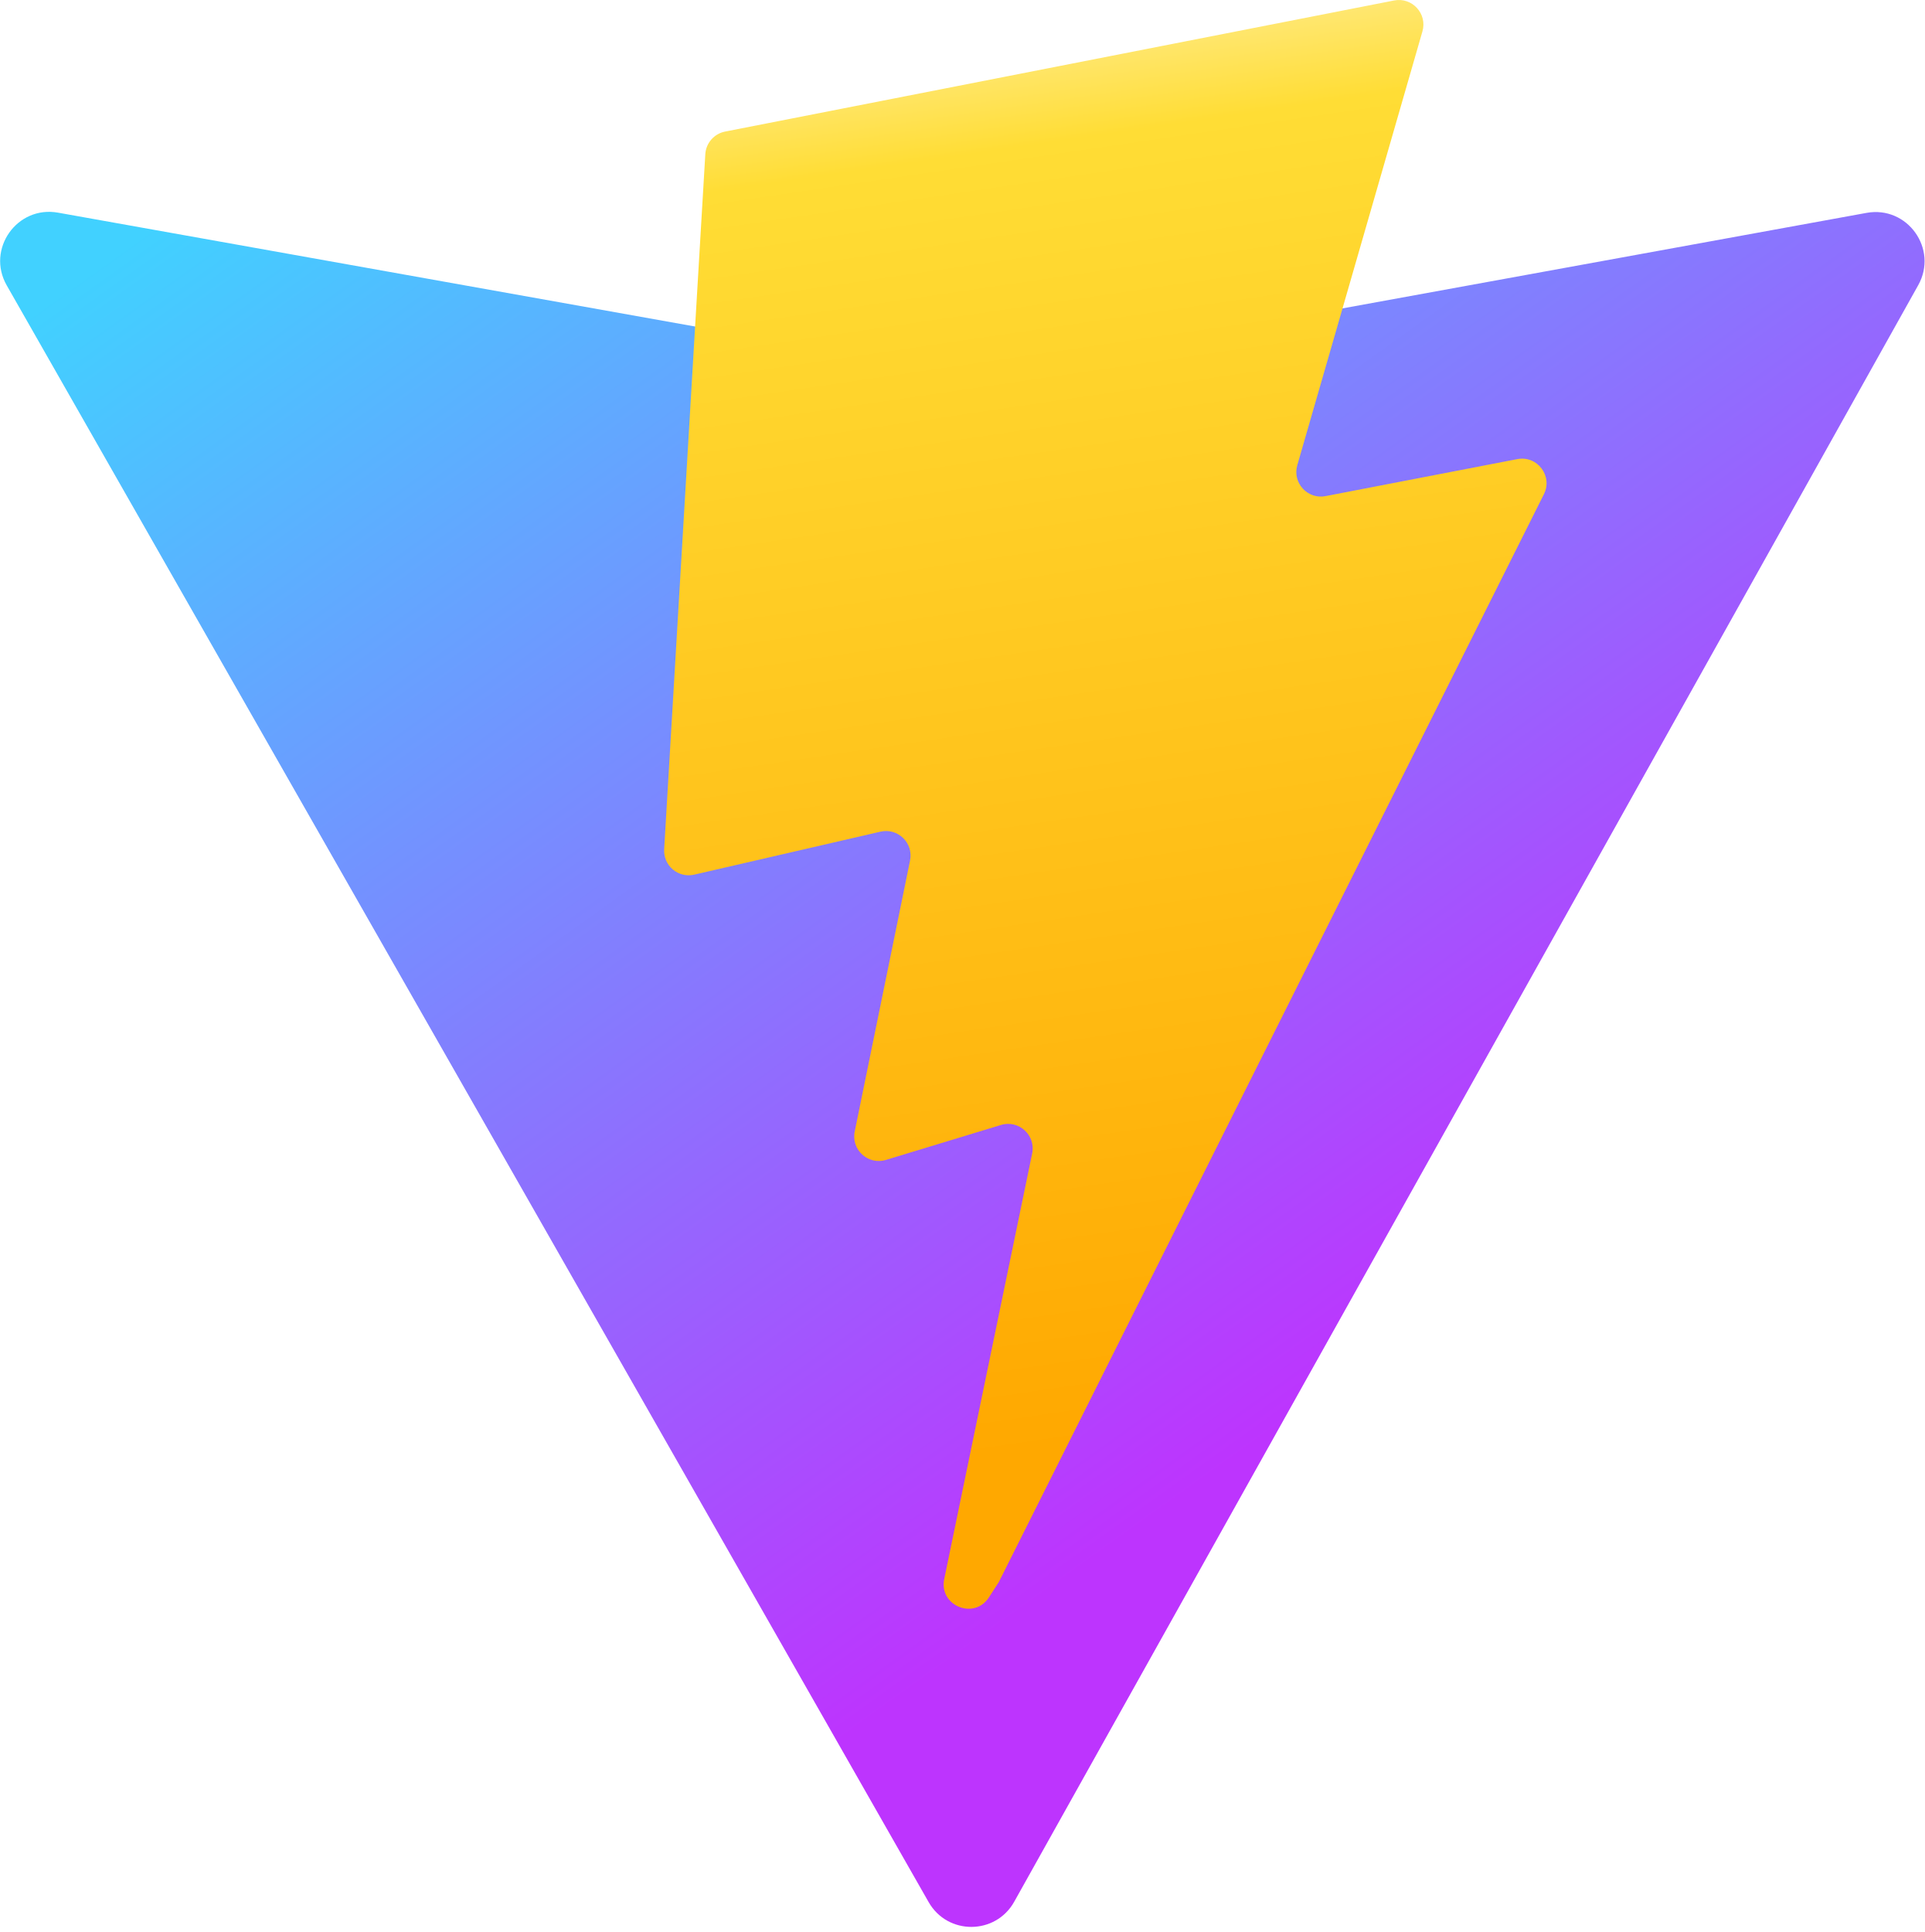
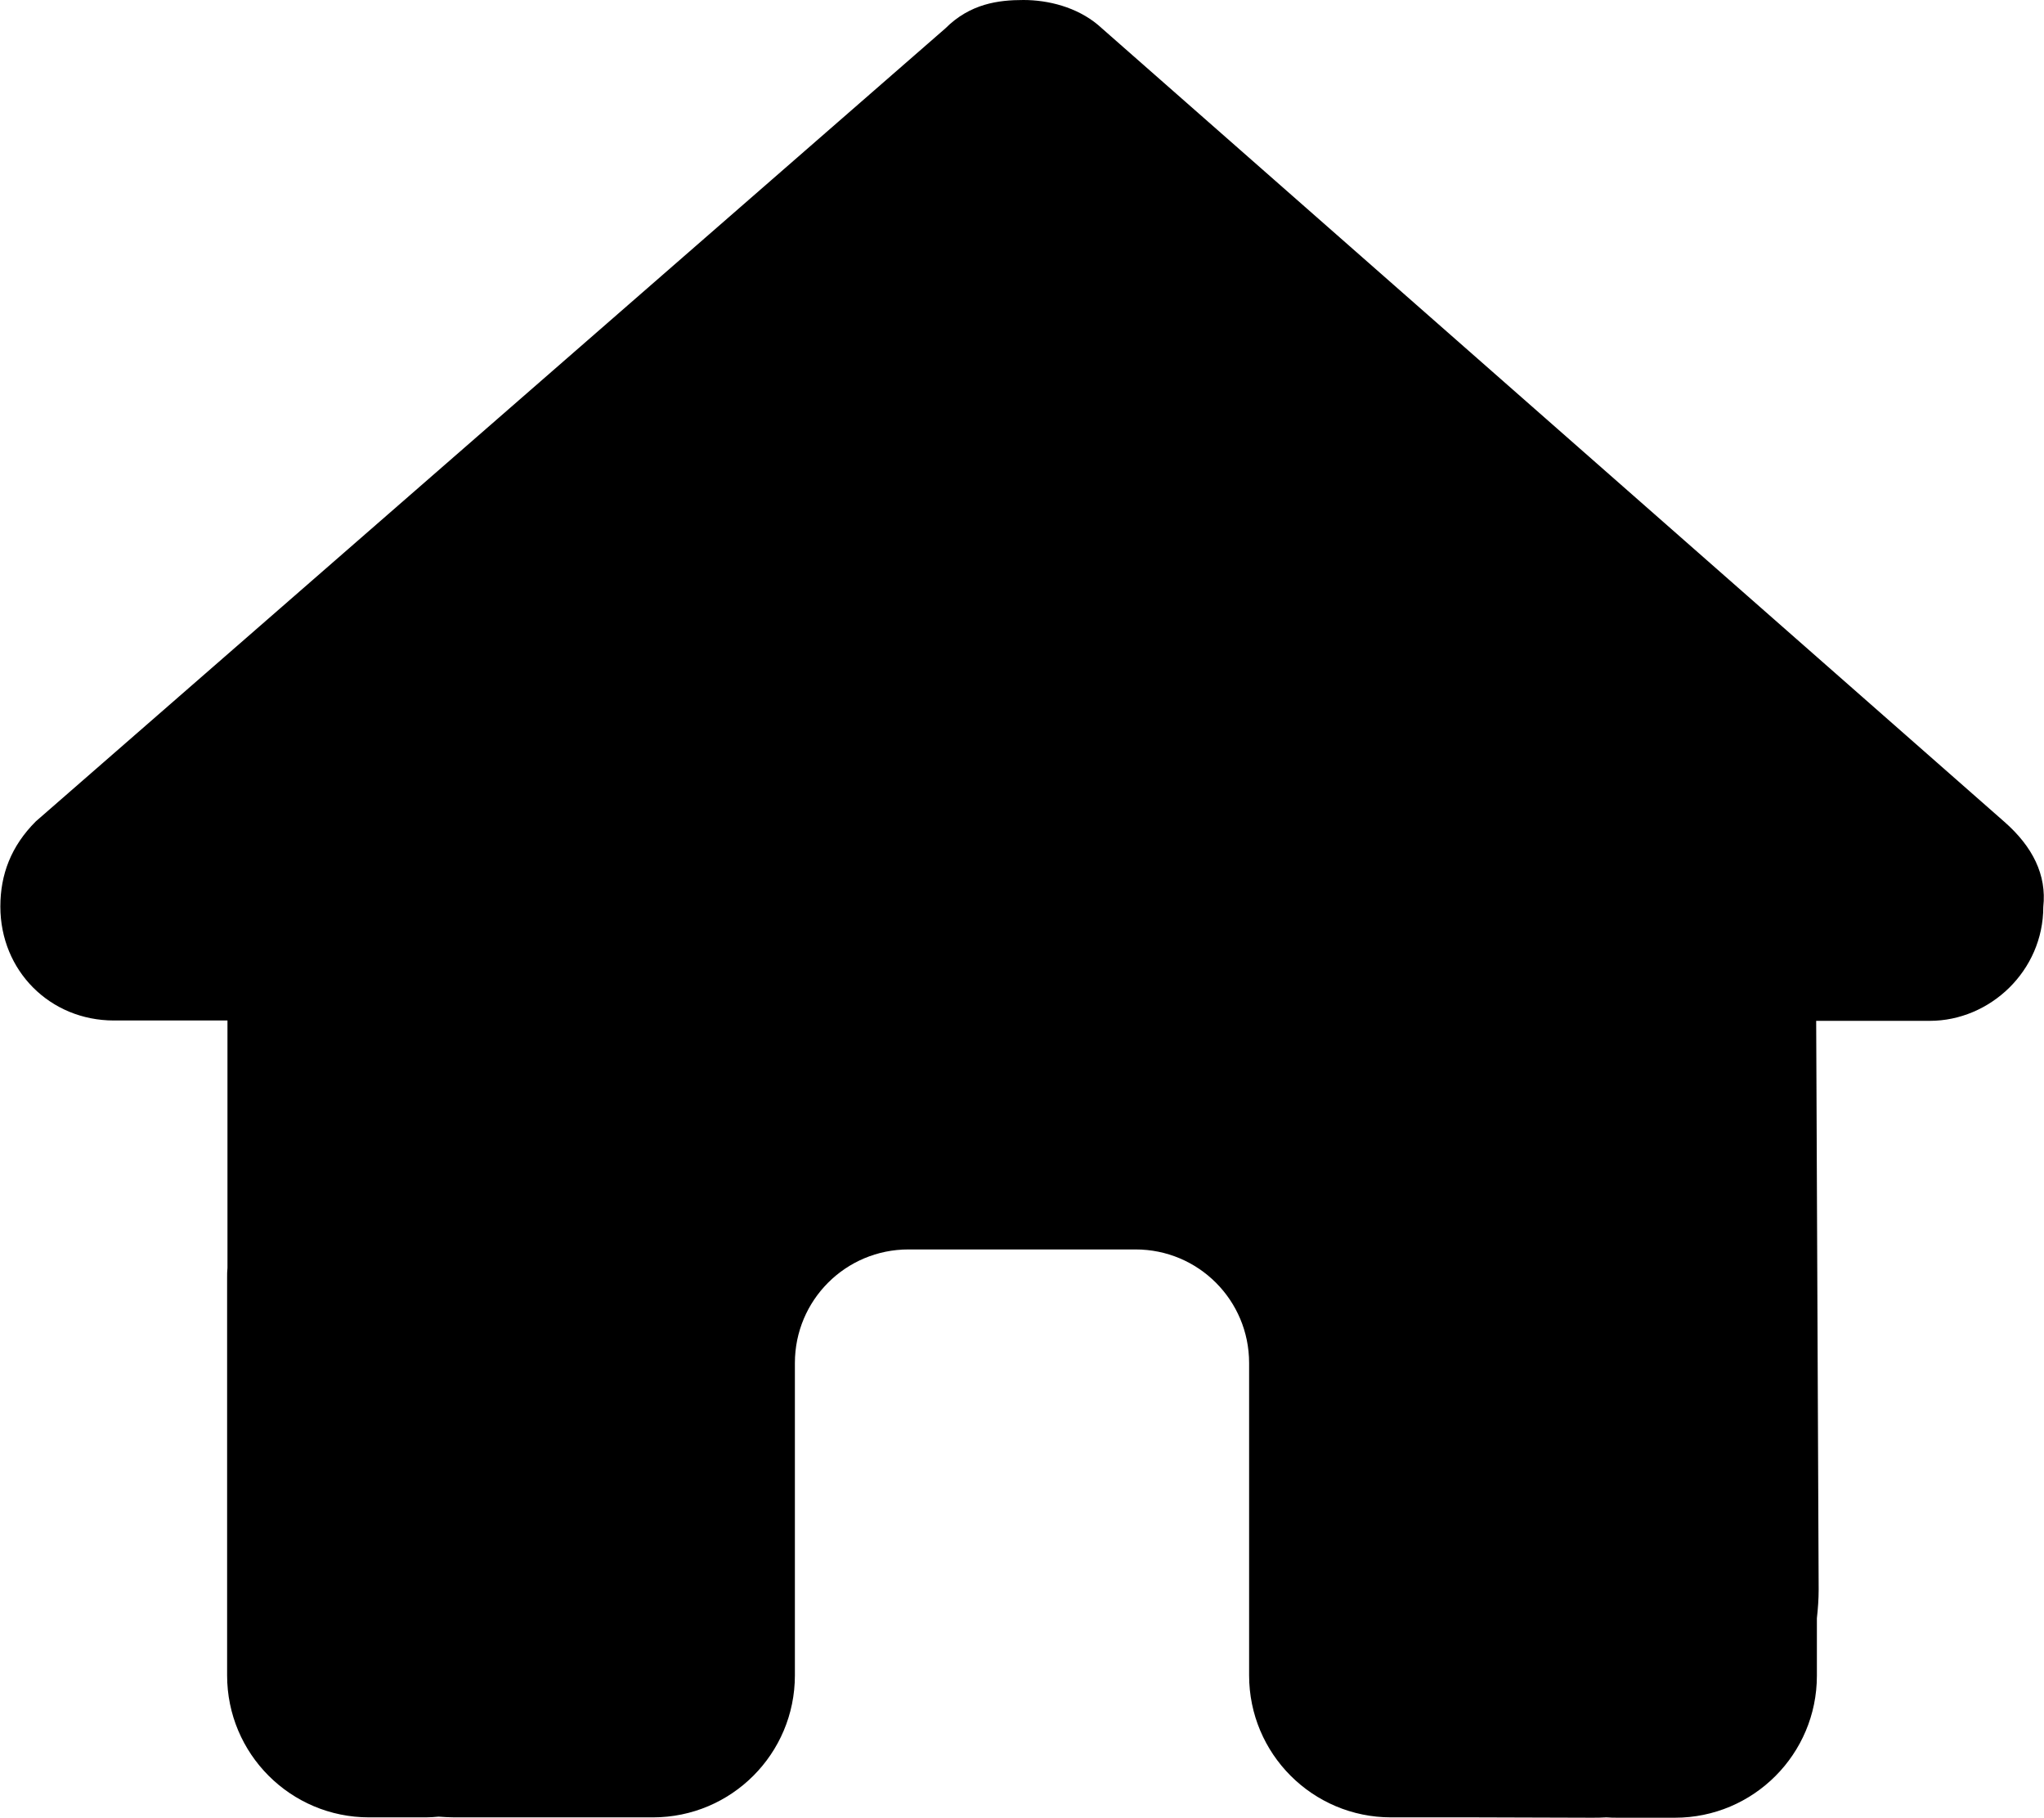
- <svg xmlns="http://www.w3.org/2000/svg" aria-hidden="true" role="img" class="iconify iconify--logos" width="31.88" height="32" preserveAspectRatio="xMidYMid meet" viewBox="0 0 256 257">
-   <defs>
-     <linearGradient id="IconifyId1813088fe1fbc01fb466" x1="-.828%" x2="57.636%" y1="7.652%" y2="78.411%">
-       <stop offset="0%" stop-color="#41D1FF" />
-       <stop offset="100%" stop-color="#BD34FE" />
-     </linearGradient>
-     <linearGradient id="IconifyId1813088fe1fbc01fb467" x1="43.376%" x2="50.316%" y1="2.242%" y2="89.03%">
-       <stop offset="0%" stop-color="#FFEA83" />
-       <stop offset="8.333%" stop-color="#FFDD35" />
-       <stop offset="100%" stop-color="#FFA800" />
-     </linearGradient>
-   </defs>
-   <path fill="url(#IconifyId1813088fe1fbc01fb466)" d="M255.153 37.938L134.897 252.976c-2.483 4.44-8.862 4.466-11.382.048L.875 37.958c-2.746-4.814 1.371-10.646 6.827-9.67l120.385 21.517a6.537 6.537 0 0 0 2.322-.004l117.867-21.483c5.438-.991 9.574 4.796 6.877 9.62Z" />
-   <path fill="url(#IconifyId1813088fe1fbc01fb467)" d="M185.432.063L96.44 17.501a3.268 3.268 0 0 0-2.634 3.014l-5.474 92.456a3.268 3.268 0 0 0 3.997 3.378l24.777-5.718c2.318-.535 4.413 1.507 3.936 3.838l-7.361 36.047c-.495 2.426 1.782 4.5 4.151 3.78l15.304-4.649c2.372-.72 4.652 1.36 4.15 3.788l-11.698 56.621c-.732 3.542 3.979 5.473 5.943 2.437l1.313-2.028l72.516-144.72c1.215-2.423-.88-5.186-3.54-4.672l-25.505 4.922c-2.396.462-4.435-1.77-3.759-4.114l16.646-57.705c.677-2.35-1.37-4.583-3.769-4.113Z" />
+ <svg xmlns="http://www.w3.org/2000/svg" viewBox="0 0 576 512">
+   <path d="M575.8 255.5c0 18-15 32.1-32 32.1l-32 0 .7 160.2c0 2.7-.2 5.4-.5 8.1l0 16.2c0 22.1-17.9 40-40 40l-16 0c-1.1 0-2.2 0-3.3-.1c-1.4 .1-2.8 .1-4.2 .1L416 512l-24 0c-22.1 0-40-17.9-40-40l0-24 0-64c0-17.7-14.3-32-32-32l-64 0c-17.7 0-32 14.3-32 32l0 64 0 24c0 22.1-17.9 40-40 40l-24 0-31.9 0c-1.5 0-3-.1-4.5-.2c-1.2 .1-2.4 .2-3.6 .2l-16 0c-22.1 0-40-17.9-40-40l0-112c0-.9 0-1.9 .1-2.8l0-69.7-32 0c-18 0-32-14-32-32.1c0-9 3-17 10-24L266.4 8c7-7 15-8 22-8s15 2 21 7L564.8 231.5c8 7 12 15 11 24z" />
</svg>
